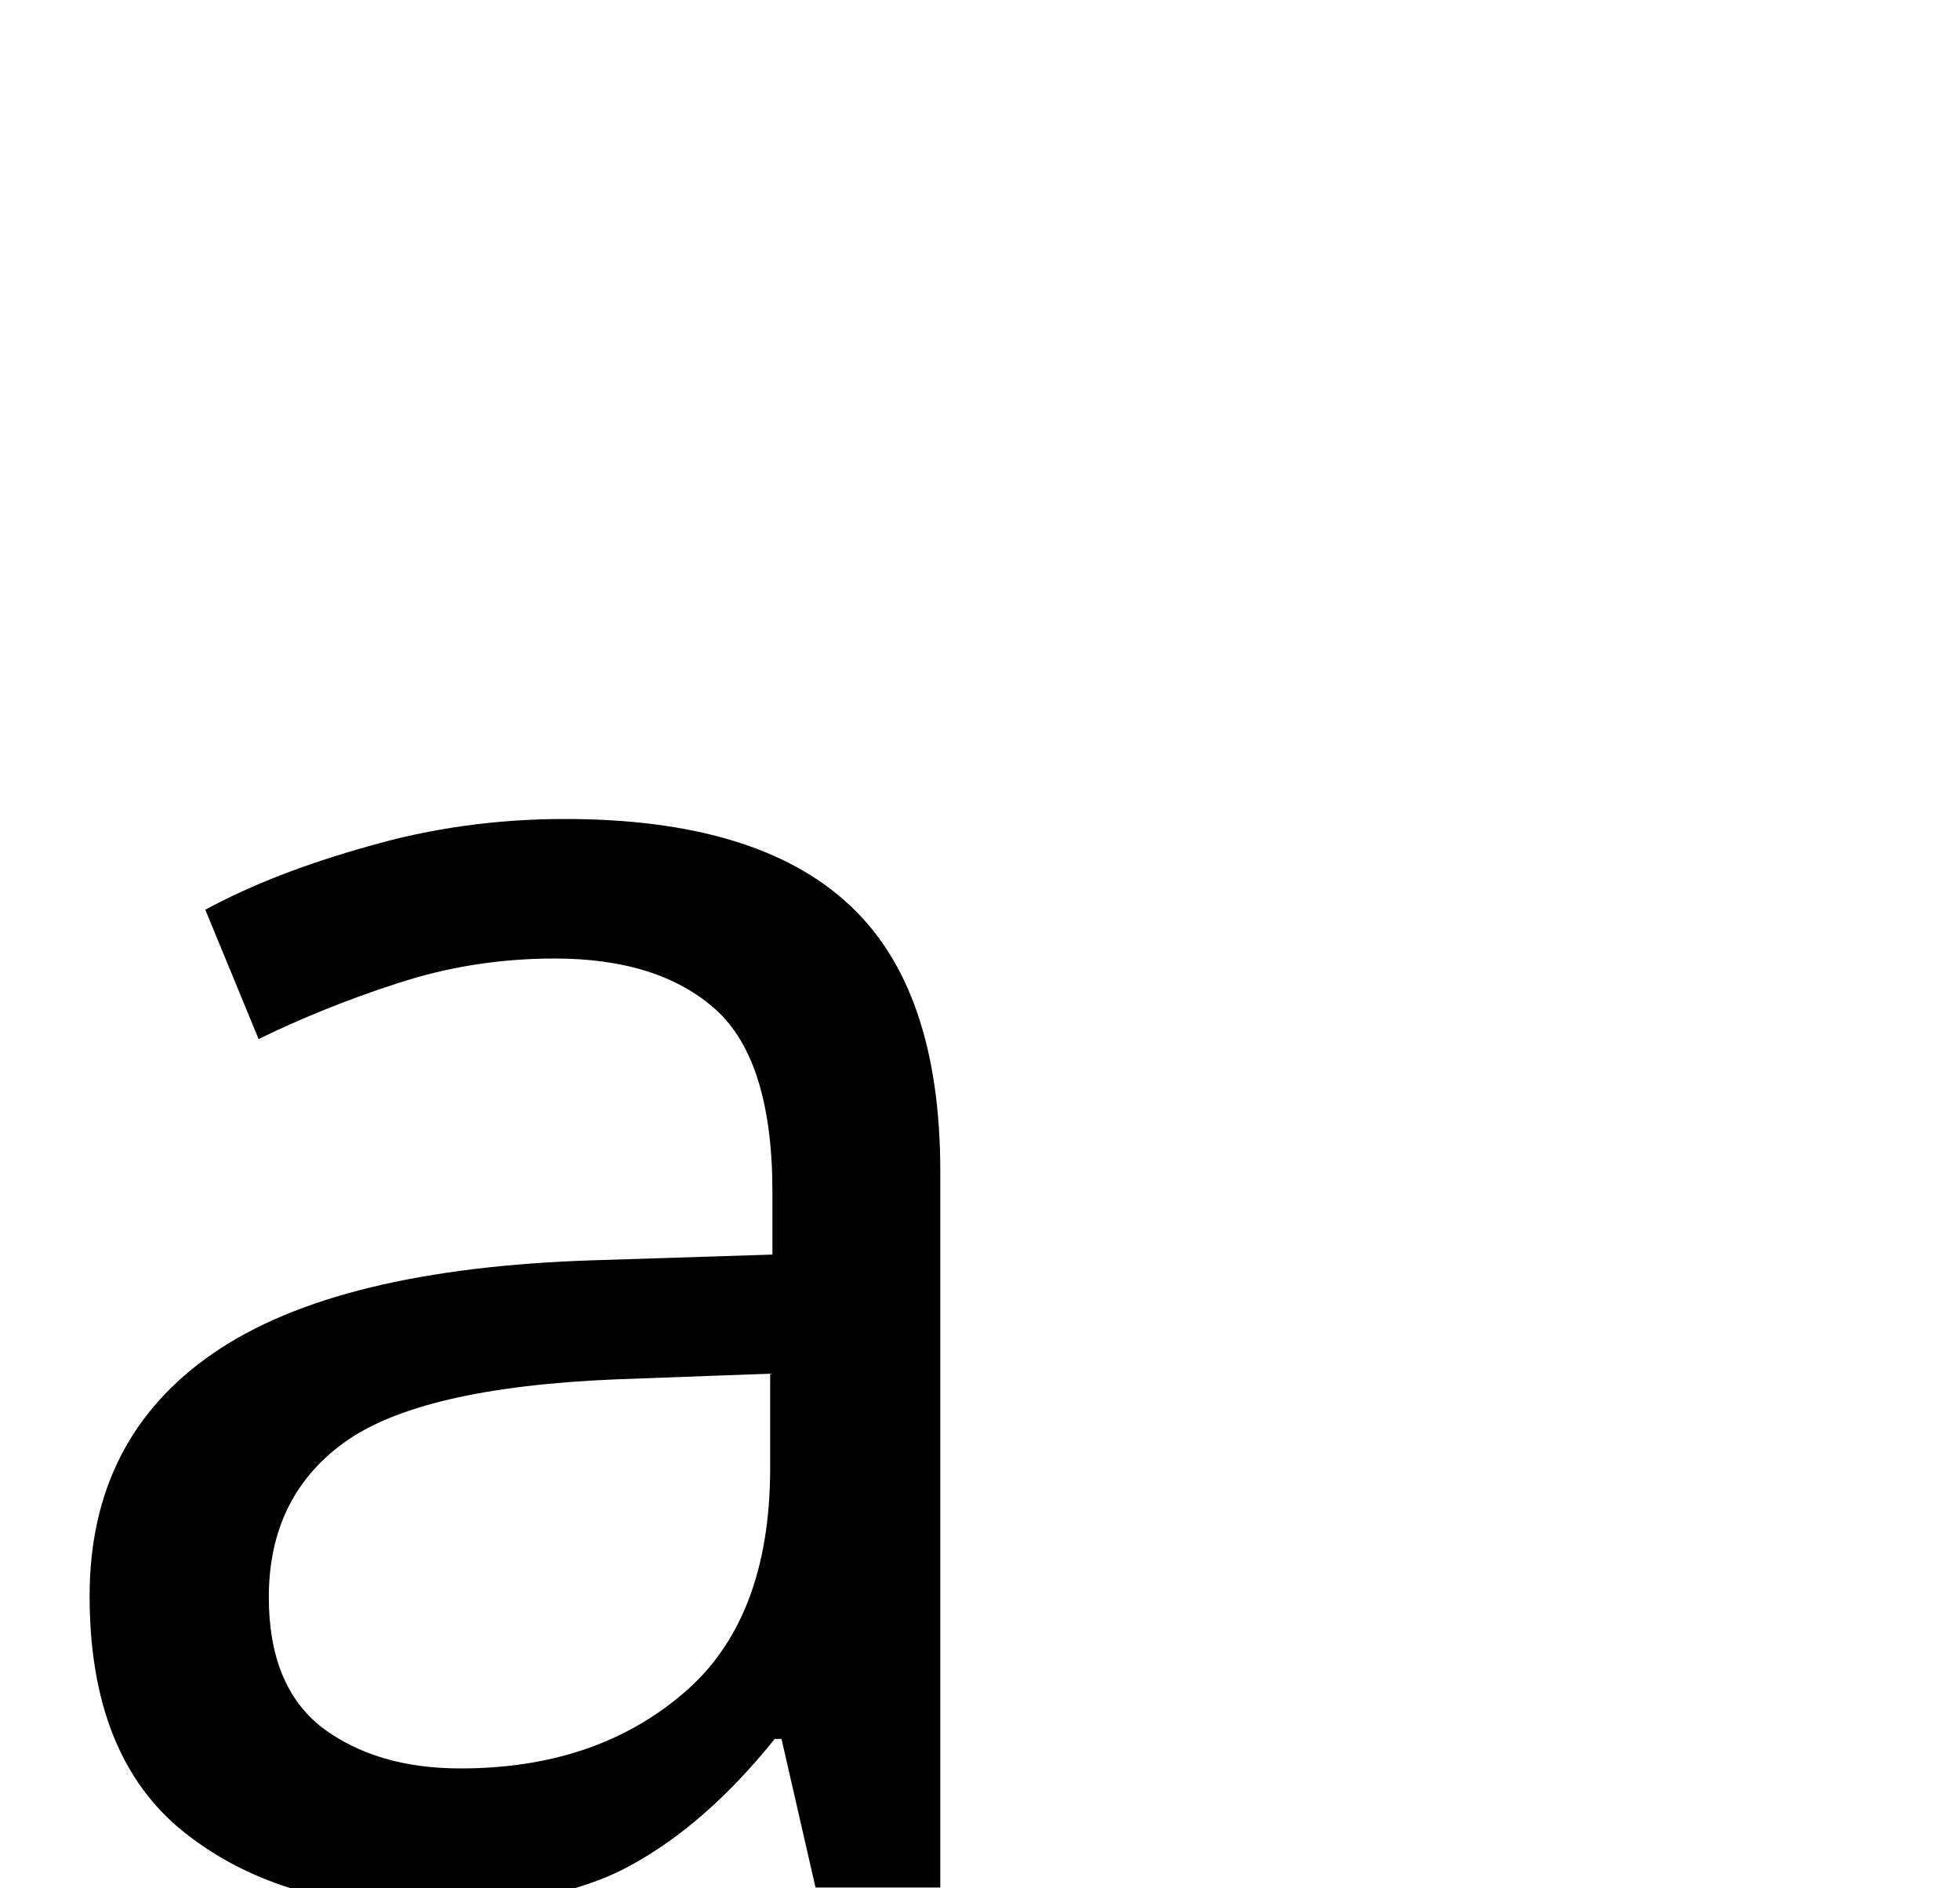
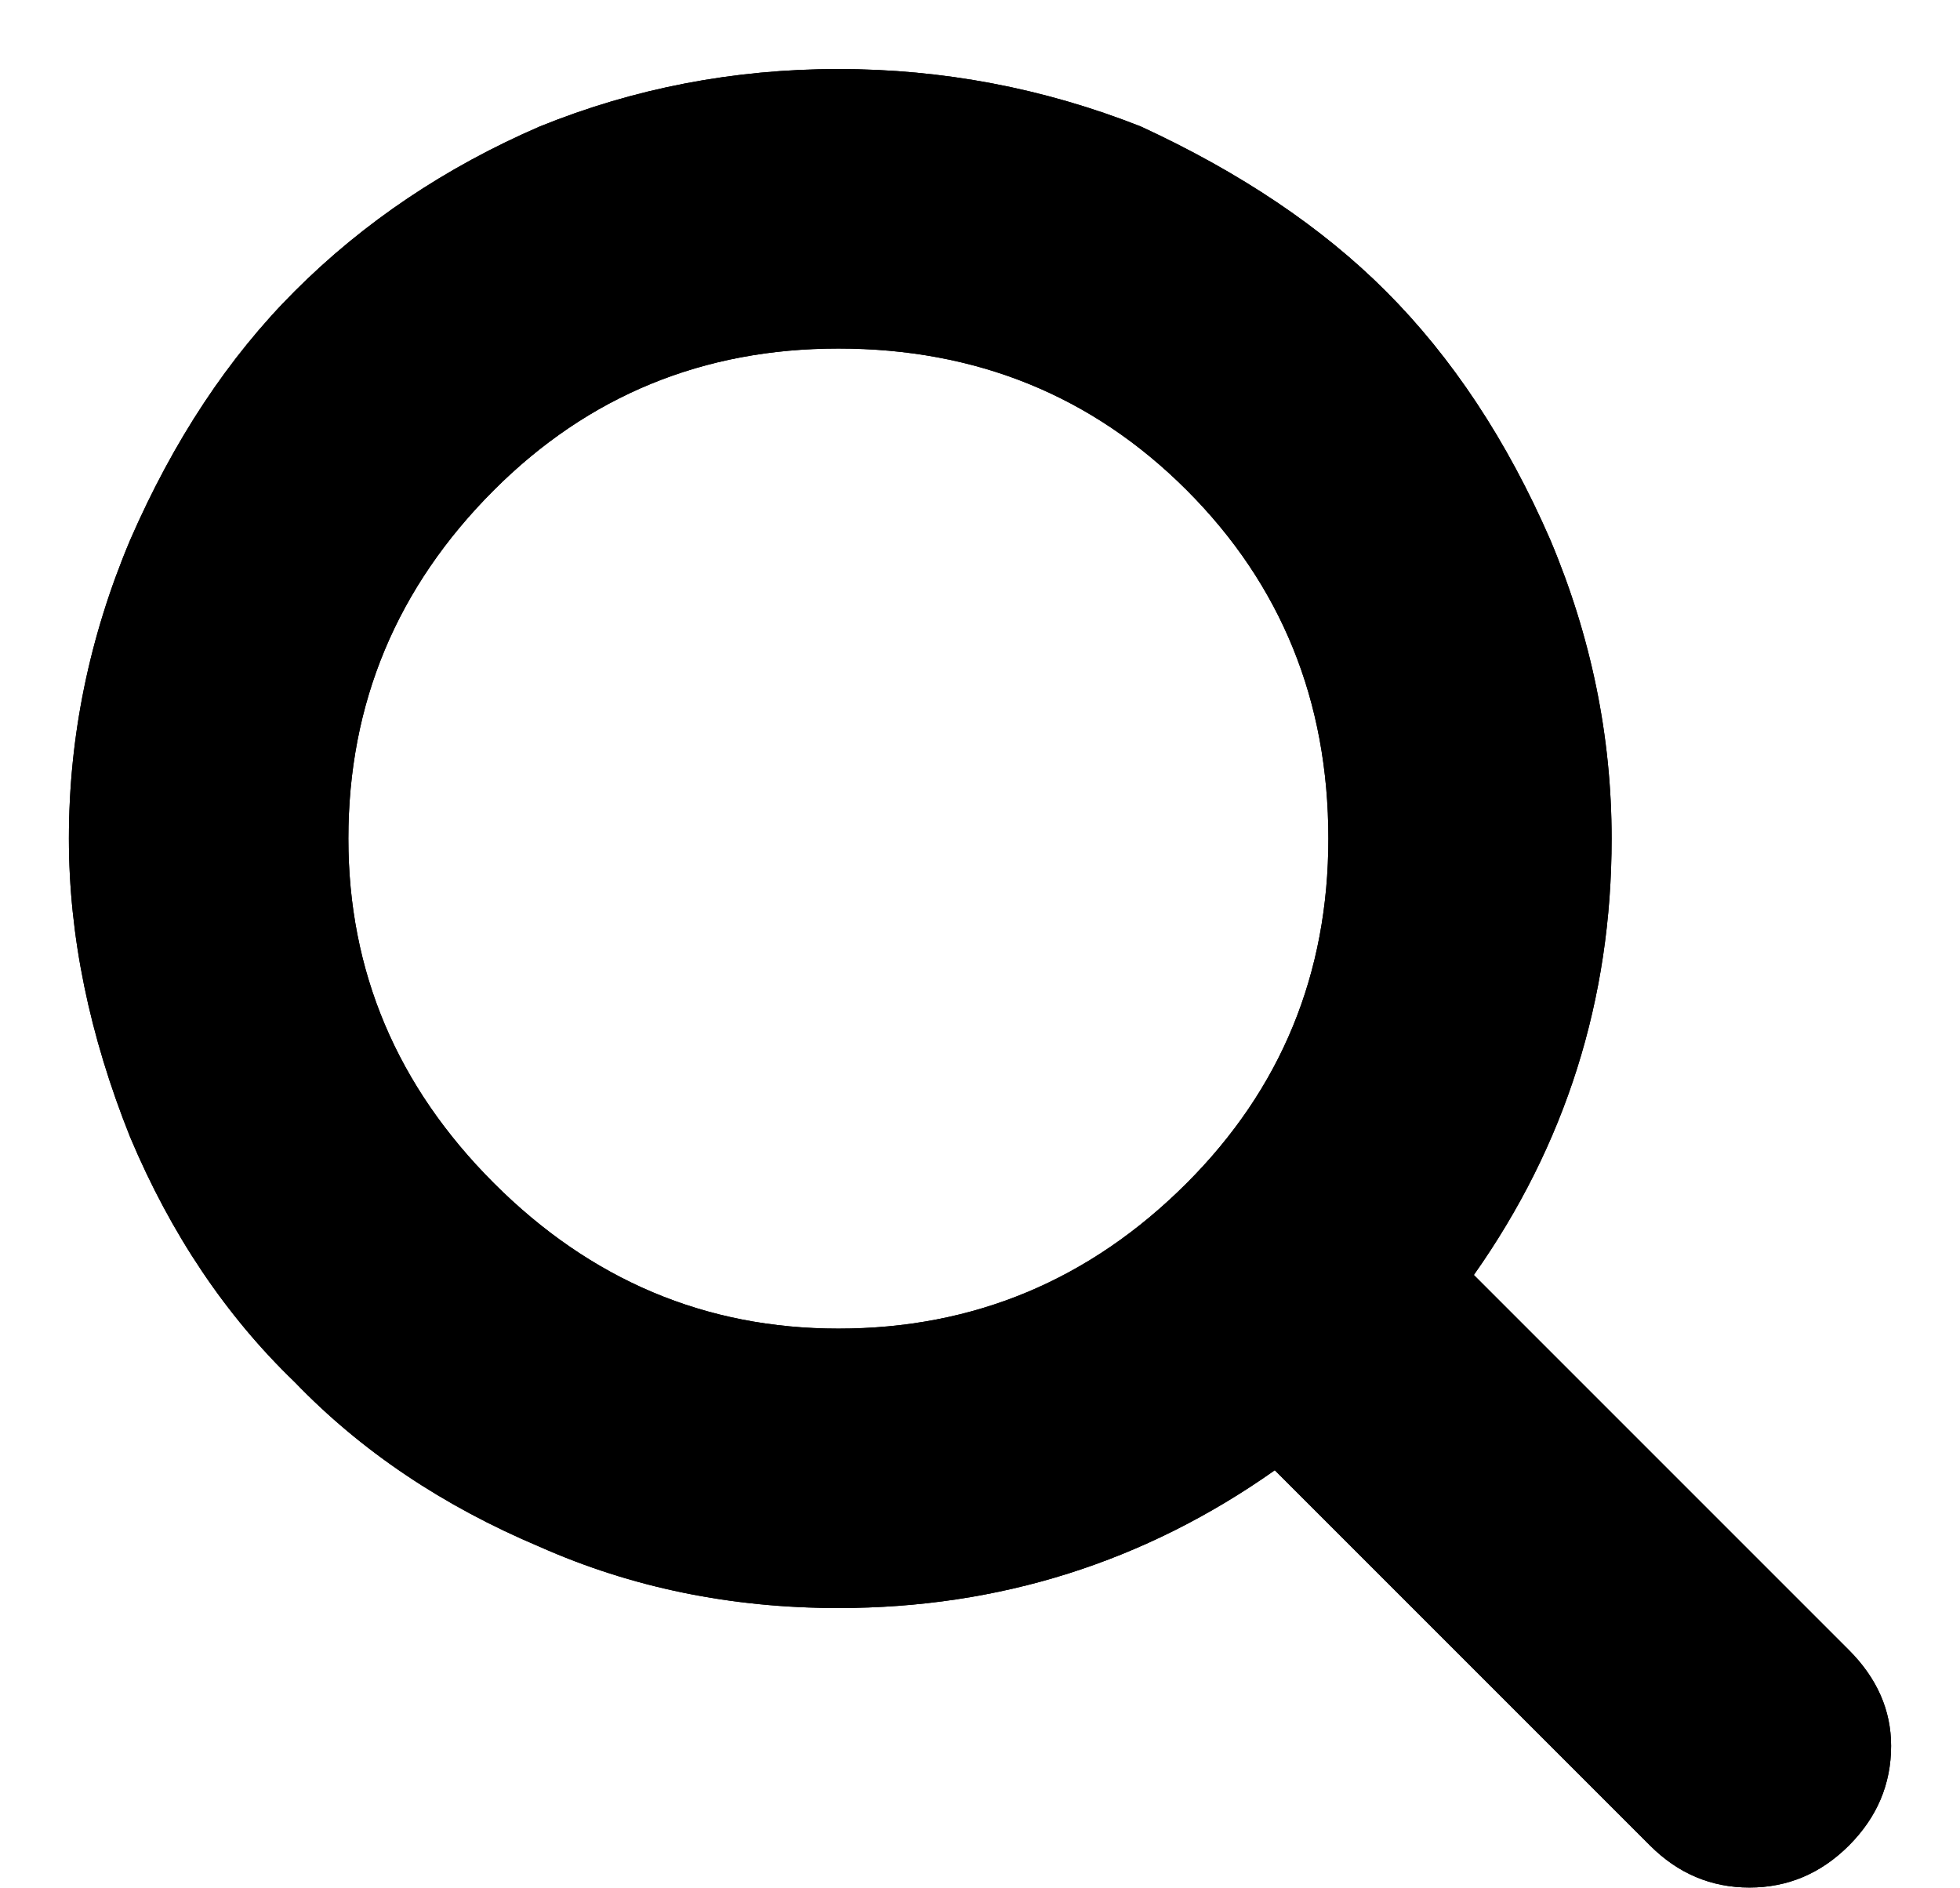
- <svg xmlns="http://www.w3.org/2000/svg" width="27" height="26" viewBox="0 0 27 26">
-   <text fill="#000000" fill-rule="evenodd" transform="translate(-282 -31)" font-family="icons" font-size="27">
-     <tspan x="282" y="57">a</tspan>
-   </text>
+ <svg xmlns="http://www.w3.org/2000/svg" xmlns:xlink="http://www.w3.org/1999/xlink" width="27" height="26" viewBox="0 0 27 26">
+   <defs>
+     <path id="a" d="M18.299,12.551 C18.299,10.652 17.648,9.053 16.348,7.752 C15.047,6.451 13.447,5.801 11.549,5.801 C9.686,5.801 8.104,6.451 6.803,7.752 C5.467,9.088 4.799,10.687 4.799,12.551 C4.799,14.379 5.467,15.961 6.803,17.297 C8.139,18.633 9.721,19.301 11.549,19.301 C13.412,19.301 15.012,18.633 16.348,17.297 C17.648,15.996 18.299,14.414 18.299,12.551 Z M26.051,25.049 C26.051,25.576 25.857,26.033 25.471,26.42 C25.084,26.807 24.627,27 24.1,27 C23.572,27 23.115,26.807 22.729,26.42 L17.561,21.252 C15.768,22.518 13.764,23.15 11.549,23.15 C10.072,23.15 8.701,22.869 7.436,22.307 C6.1,21.744 4.975,20.988 4.061,20.039 C3.111,19.125 2.355,18 1.793,16.664 C1.23,15.258 0.949,13.887 0.949,12.551 C0.949,11.145 1.23,9.773 1.793,8.438 C2.391,7.066 3.146,5.924 4.061,5.01 C5.01,4.061 6.135,3.305 7.436,2.742 C8.736,2.215 10.107,1.951 11.549,1.951 C12.99,1.951 14.379,2.215 15.715,2.742 C17.086,3.375 18.211,4.131 19.09,5.01 C20.004,5.924 20.76,7.066 21.357,8.438 C21.92,9.773 22.201,11.145 22.201,12.551 C22.201,14.766 21.568,16.77 20.303,18.562 L25.471,23.73 C25.857,24.117 26.051,24.557 26.051,25.049 Z" />
+   </defs>
+   <g fill="#000000" fill-rule="evenodd" transform="translate(0 -1)">
+     <use xlink:href="#a" />
+     <use xlink:href="#a" />
+   </g>
</svg>
